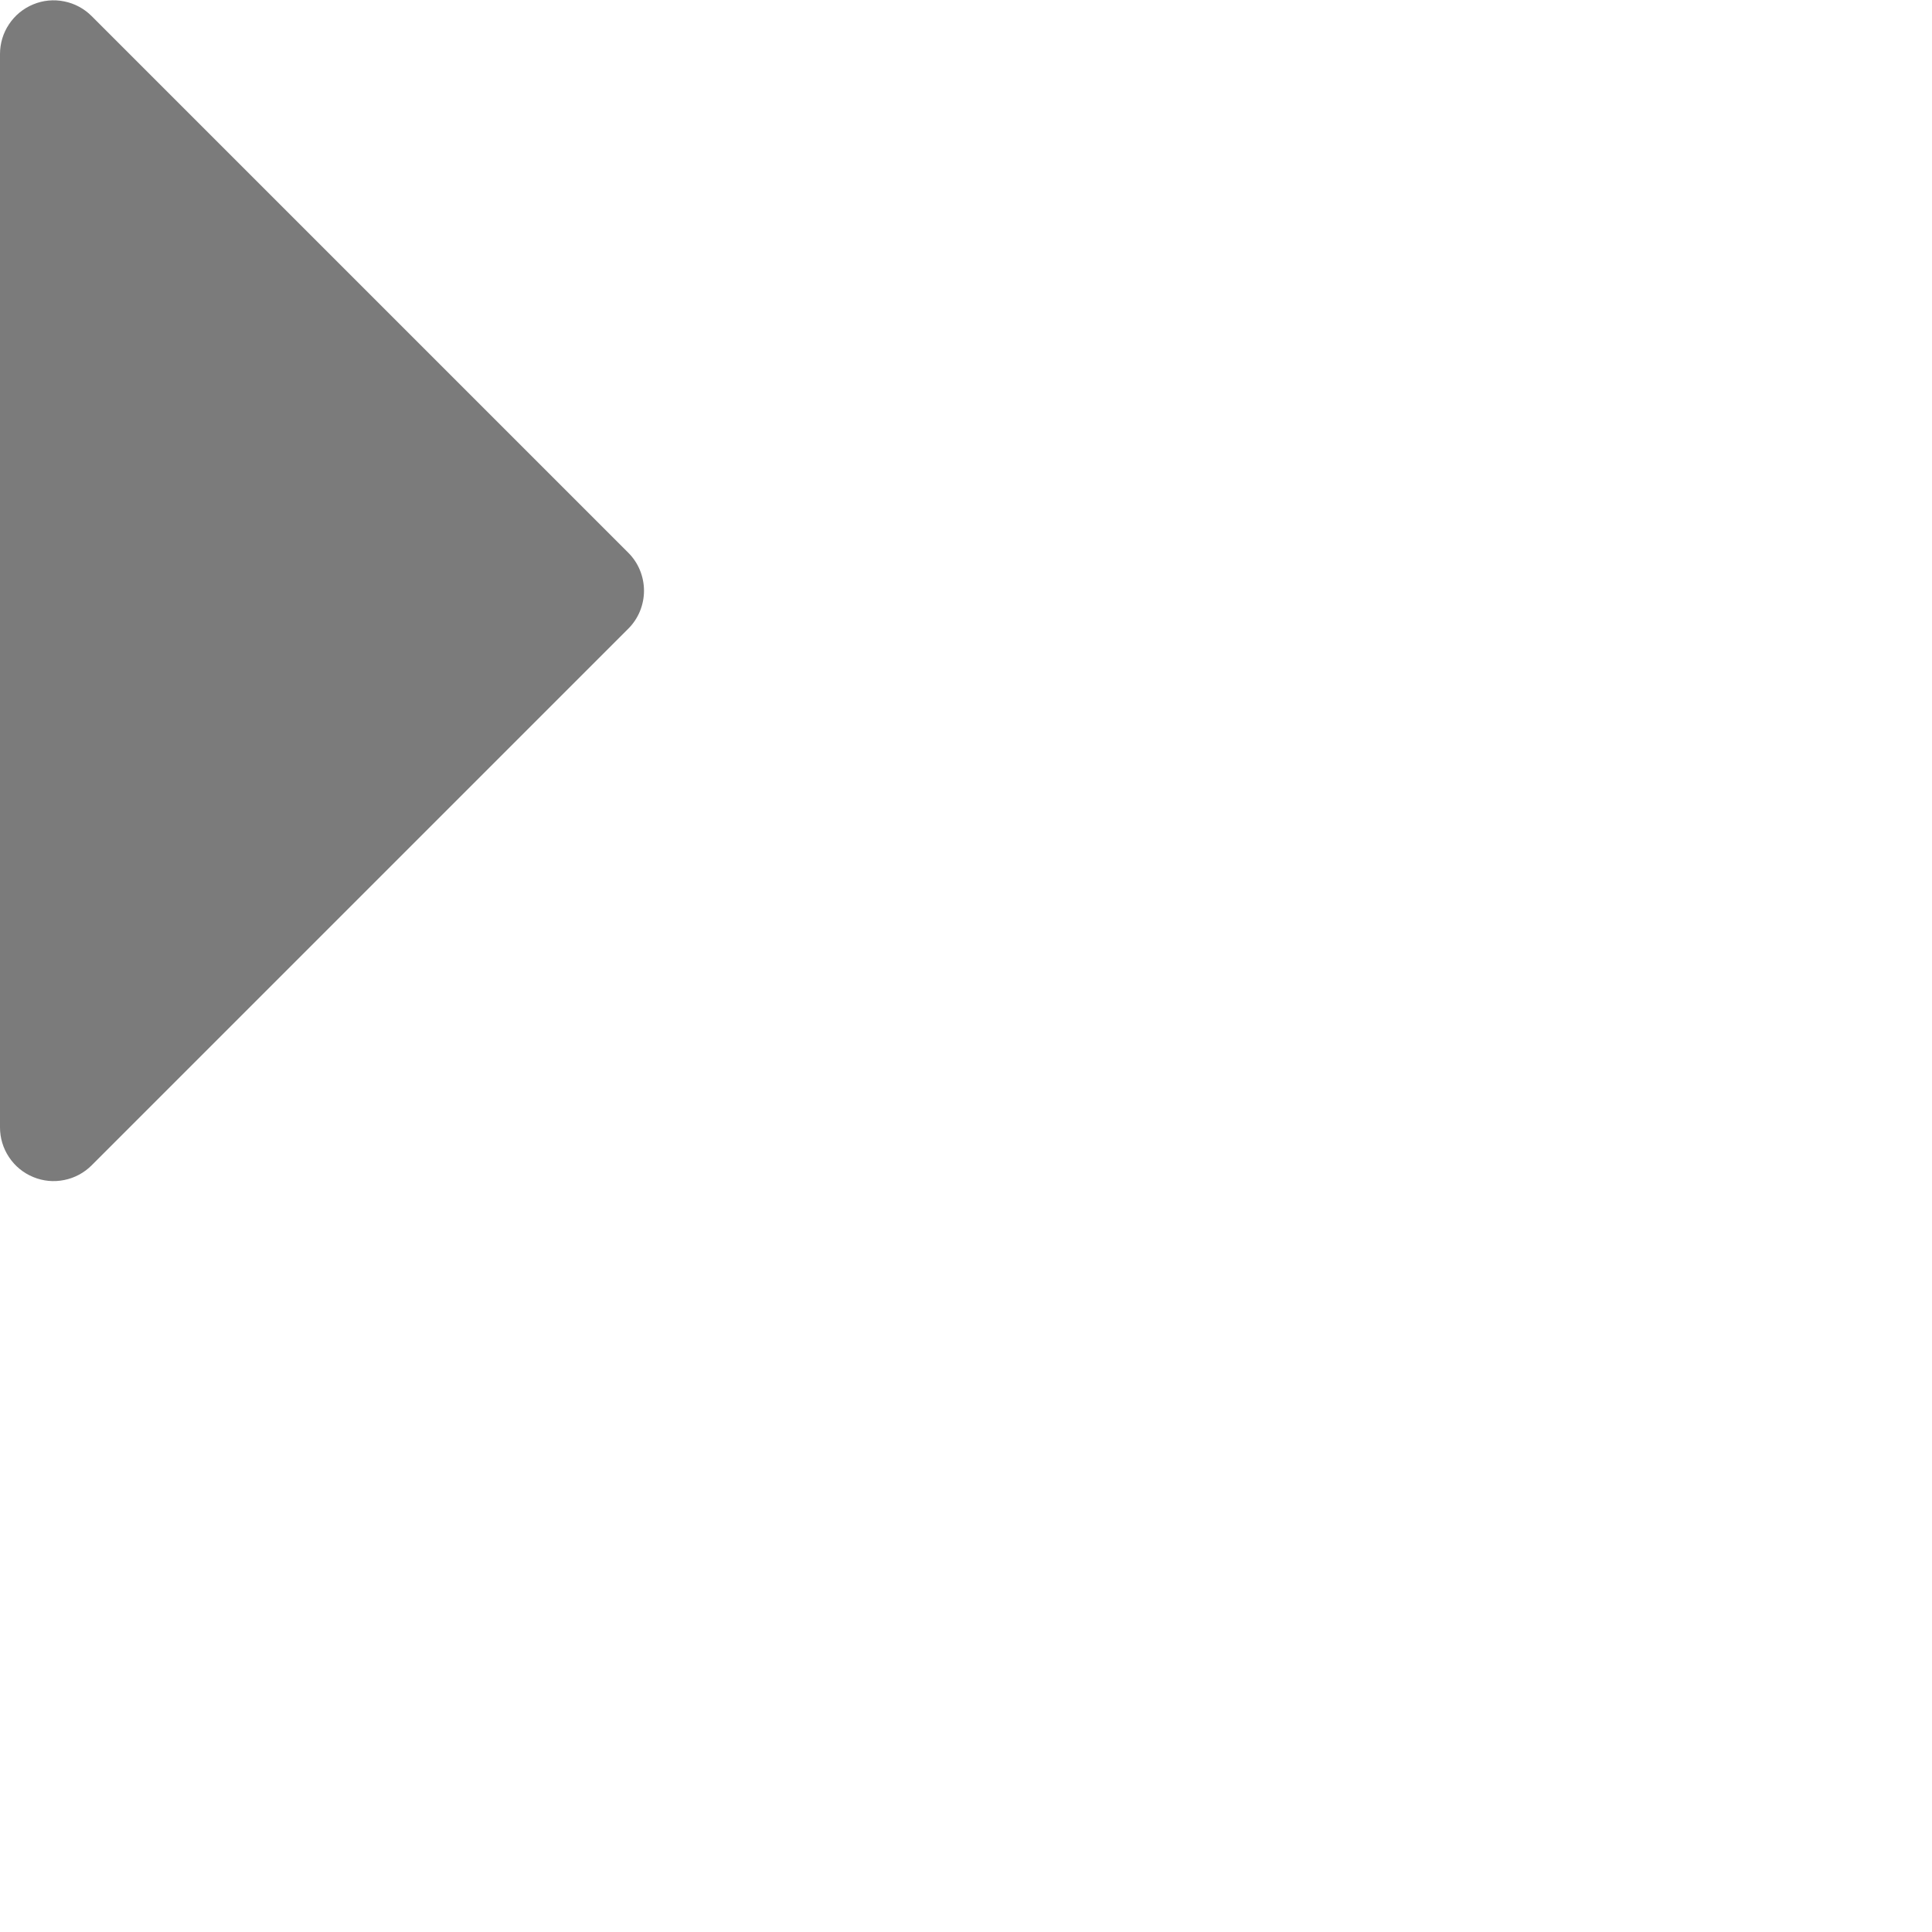
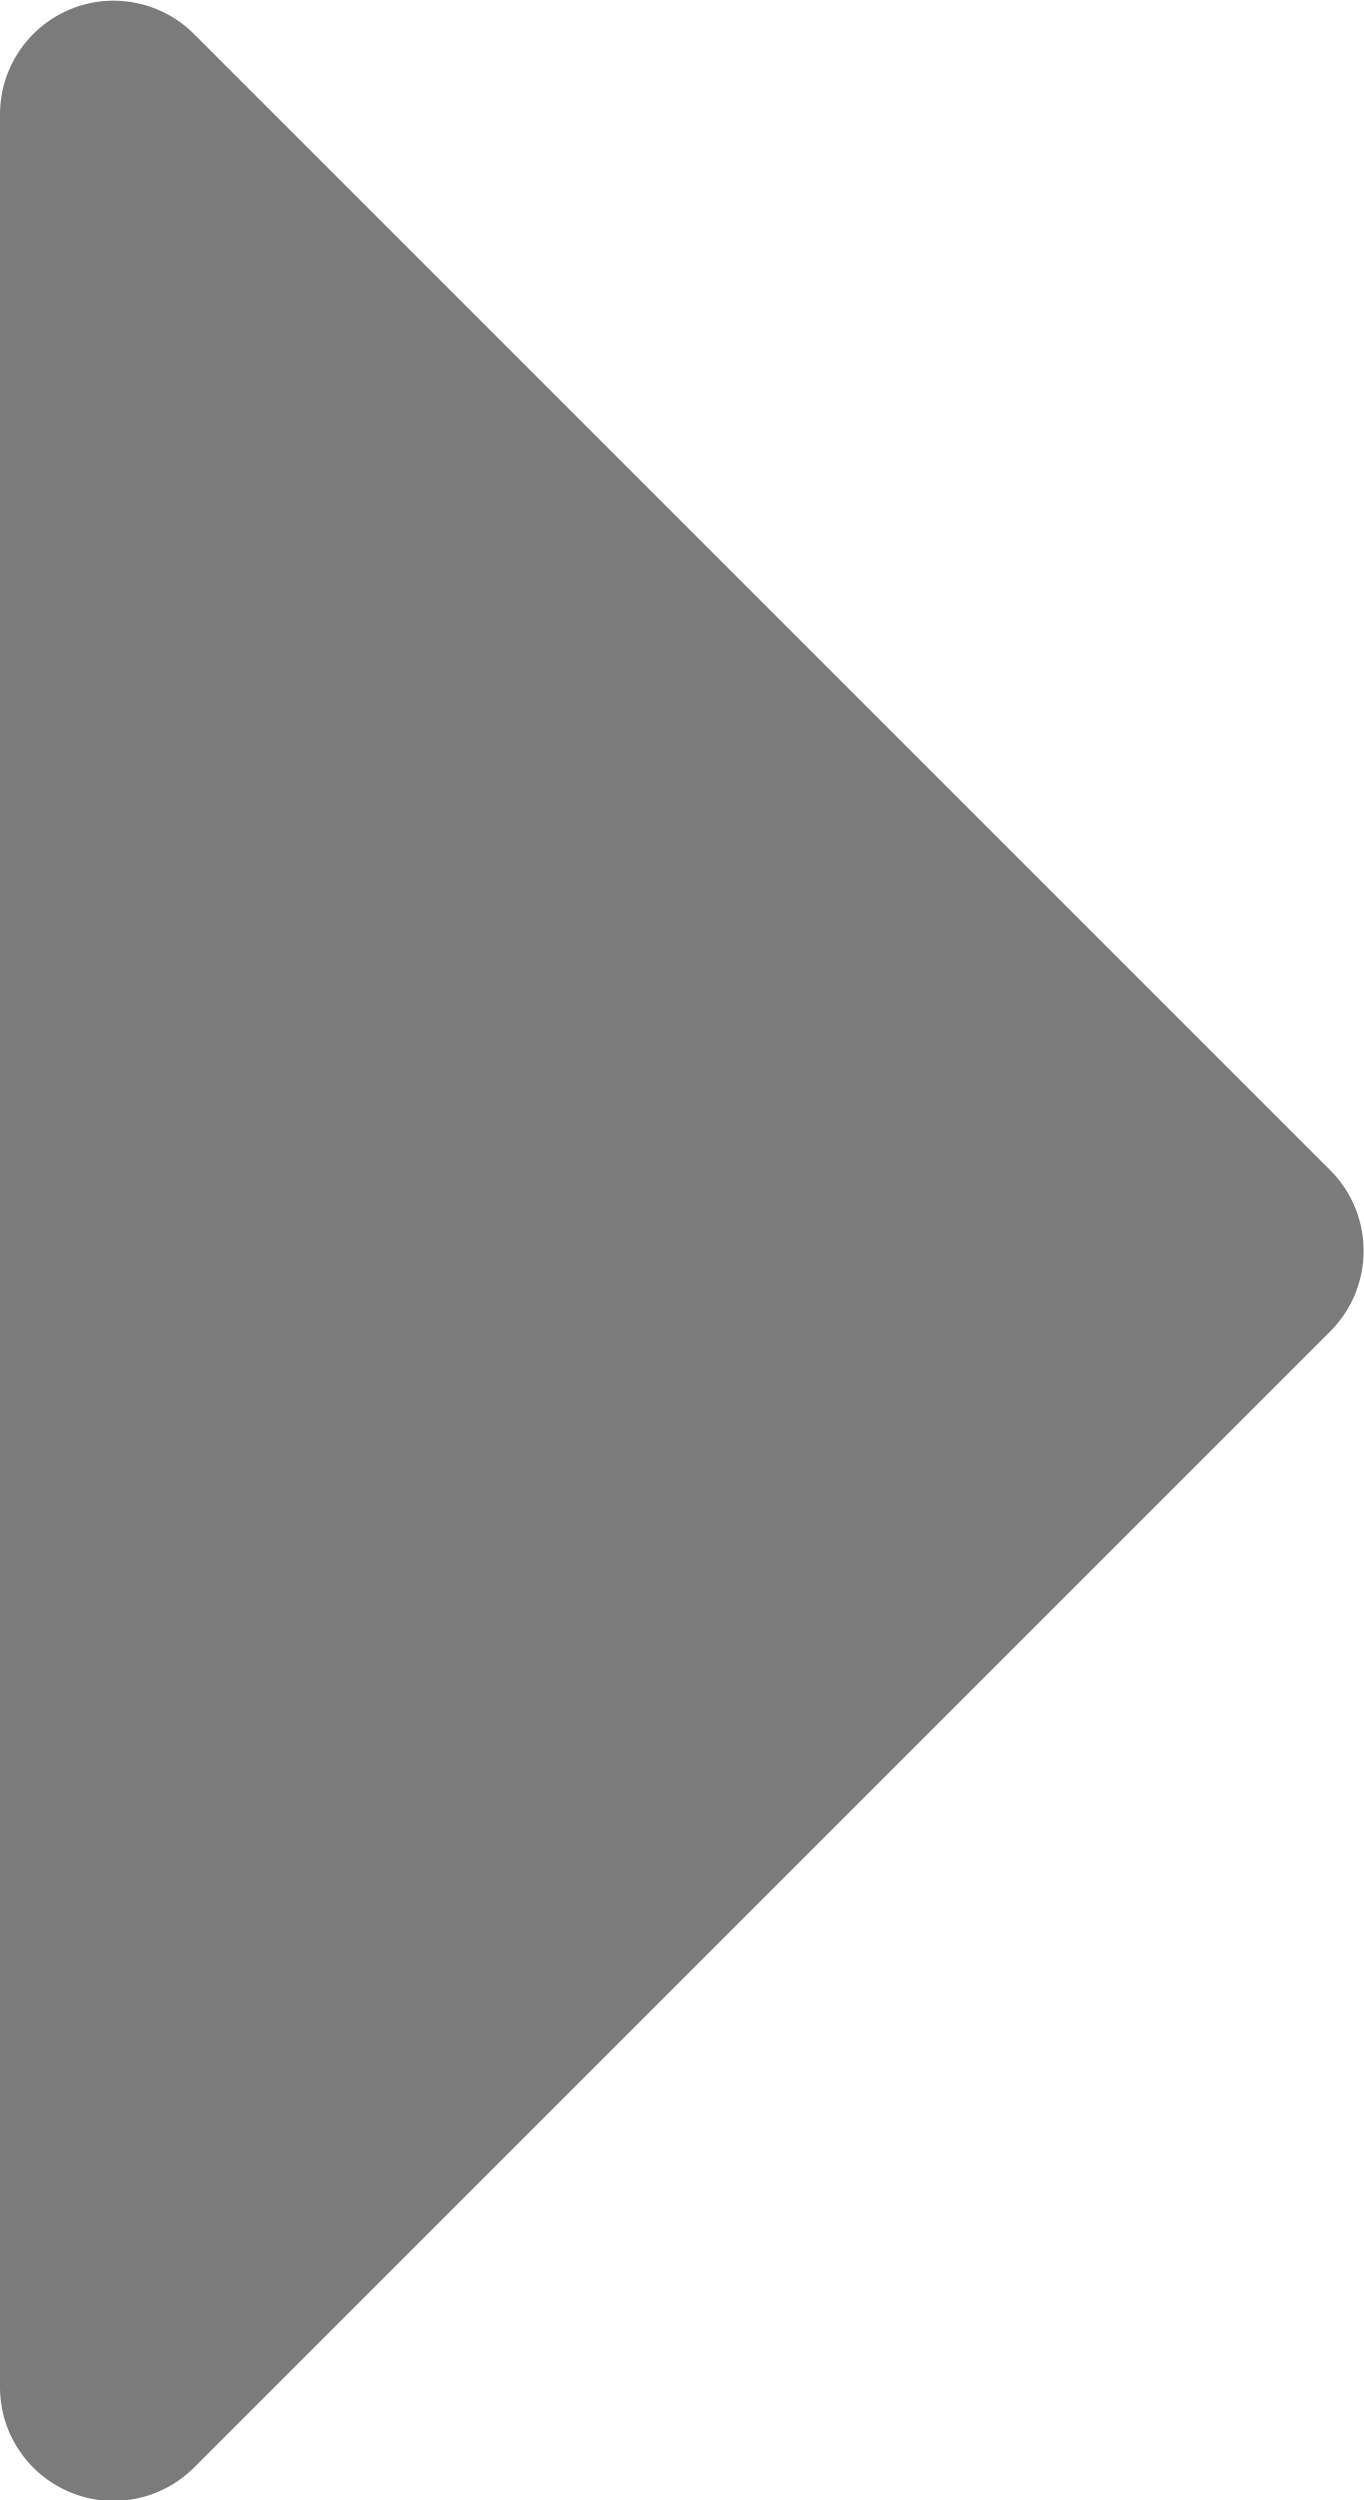
- <svg xmlns="http://www.w3.org/2000/svg" width="18" height="18" viewBox="0 0 18 18" fill="none">
+ <svg xmlns="http://www.w3.org/2000/svg" width="6" height="11" viewBox="0 0 6 11" fill="none">
  <path d="M5.854 5.857L0.854 10.857C0.784 10.927 0.695 10.975 0.598 10.994C0.501 11.014 0.4 11.004 0.309 10.966C0.217 10.928 0.139 10.864 0.084 10.781C0.029 10.699 -7.77138e-05 10.602 1.549e-07 10.504V0.504C-7.77138e-05 0.405 0.029 0.308 0.084 0.226C0.139 0.143 0.217 0.079 0.309 0.041C0.4 0.003 0.501 -0.007 0.598 0.013C0.695 0.032 0.784 0.08 0.854 0.15L5.854 5.15C5.9 5.196 5.937 5.251 5.962 5.312C5.987 5.373 6 5.438 6 5.504C6 5.569 5.987 5.634 5.962 5.695C5.937 5.756 5.9 5.811 5.854 5.857Z" fill="#7B7B7B" />
</svg>
